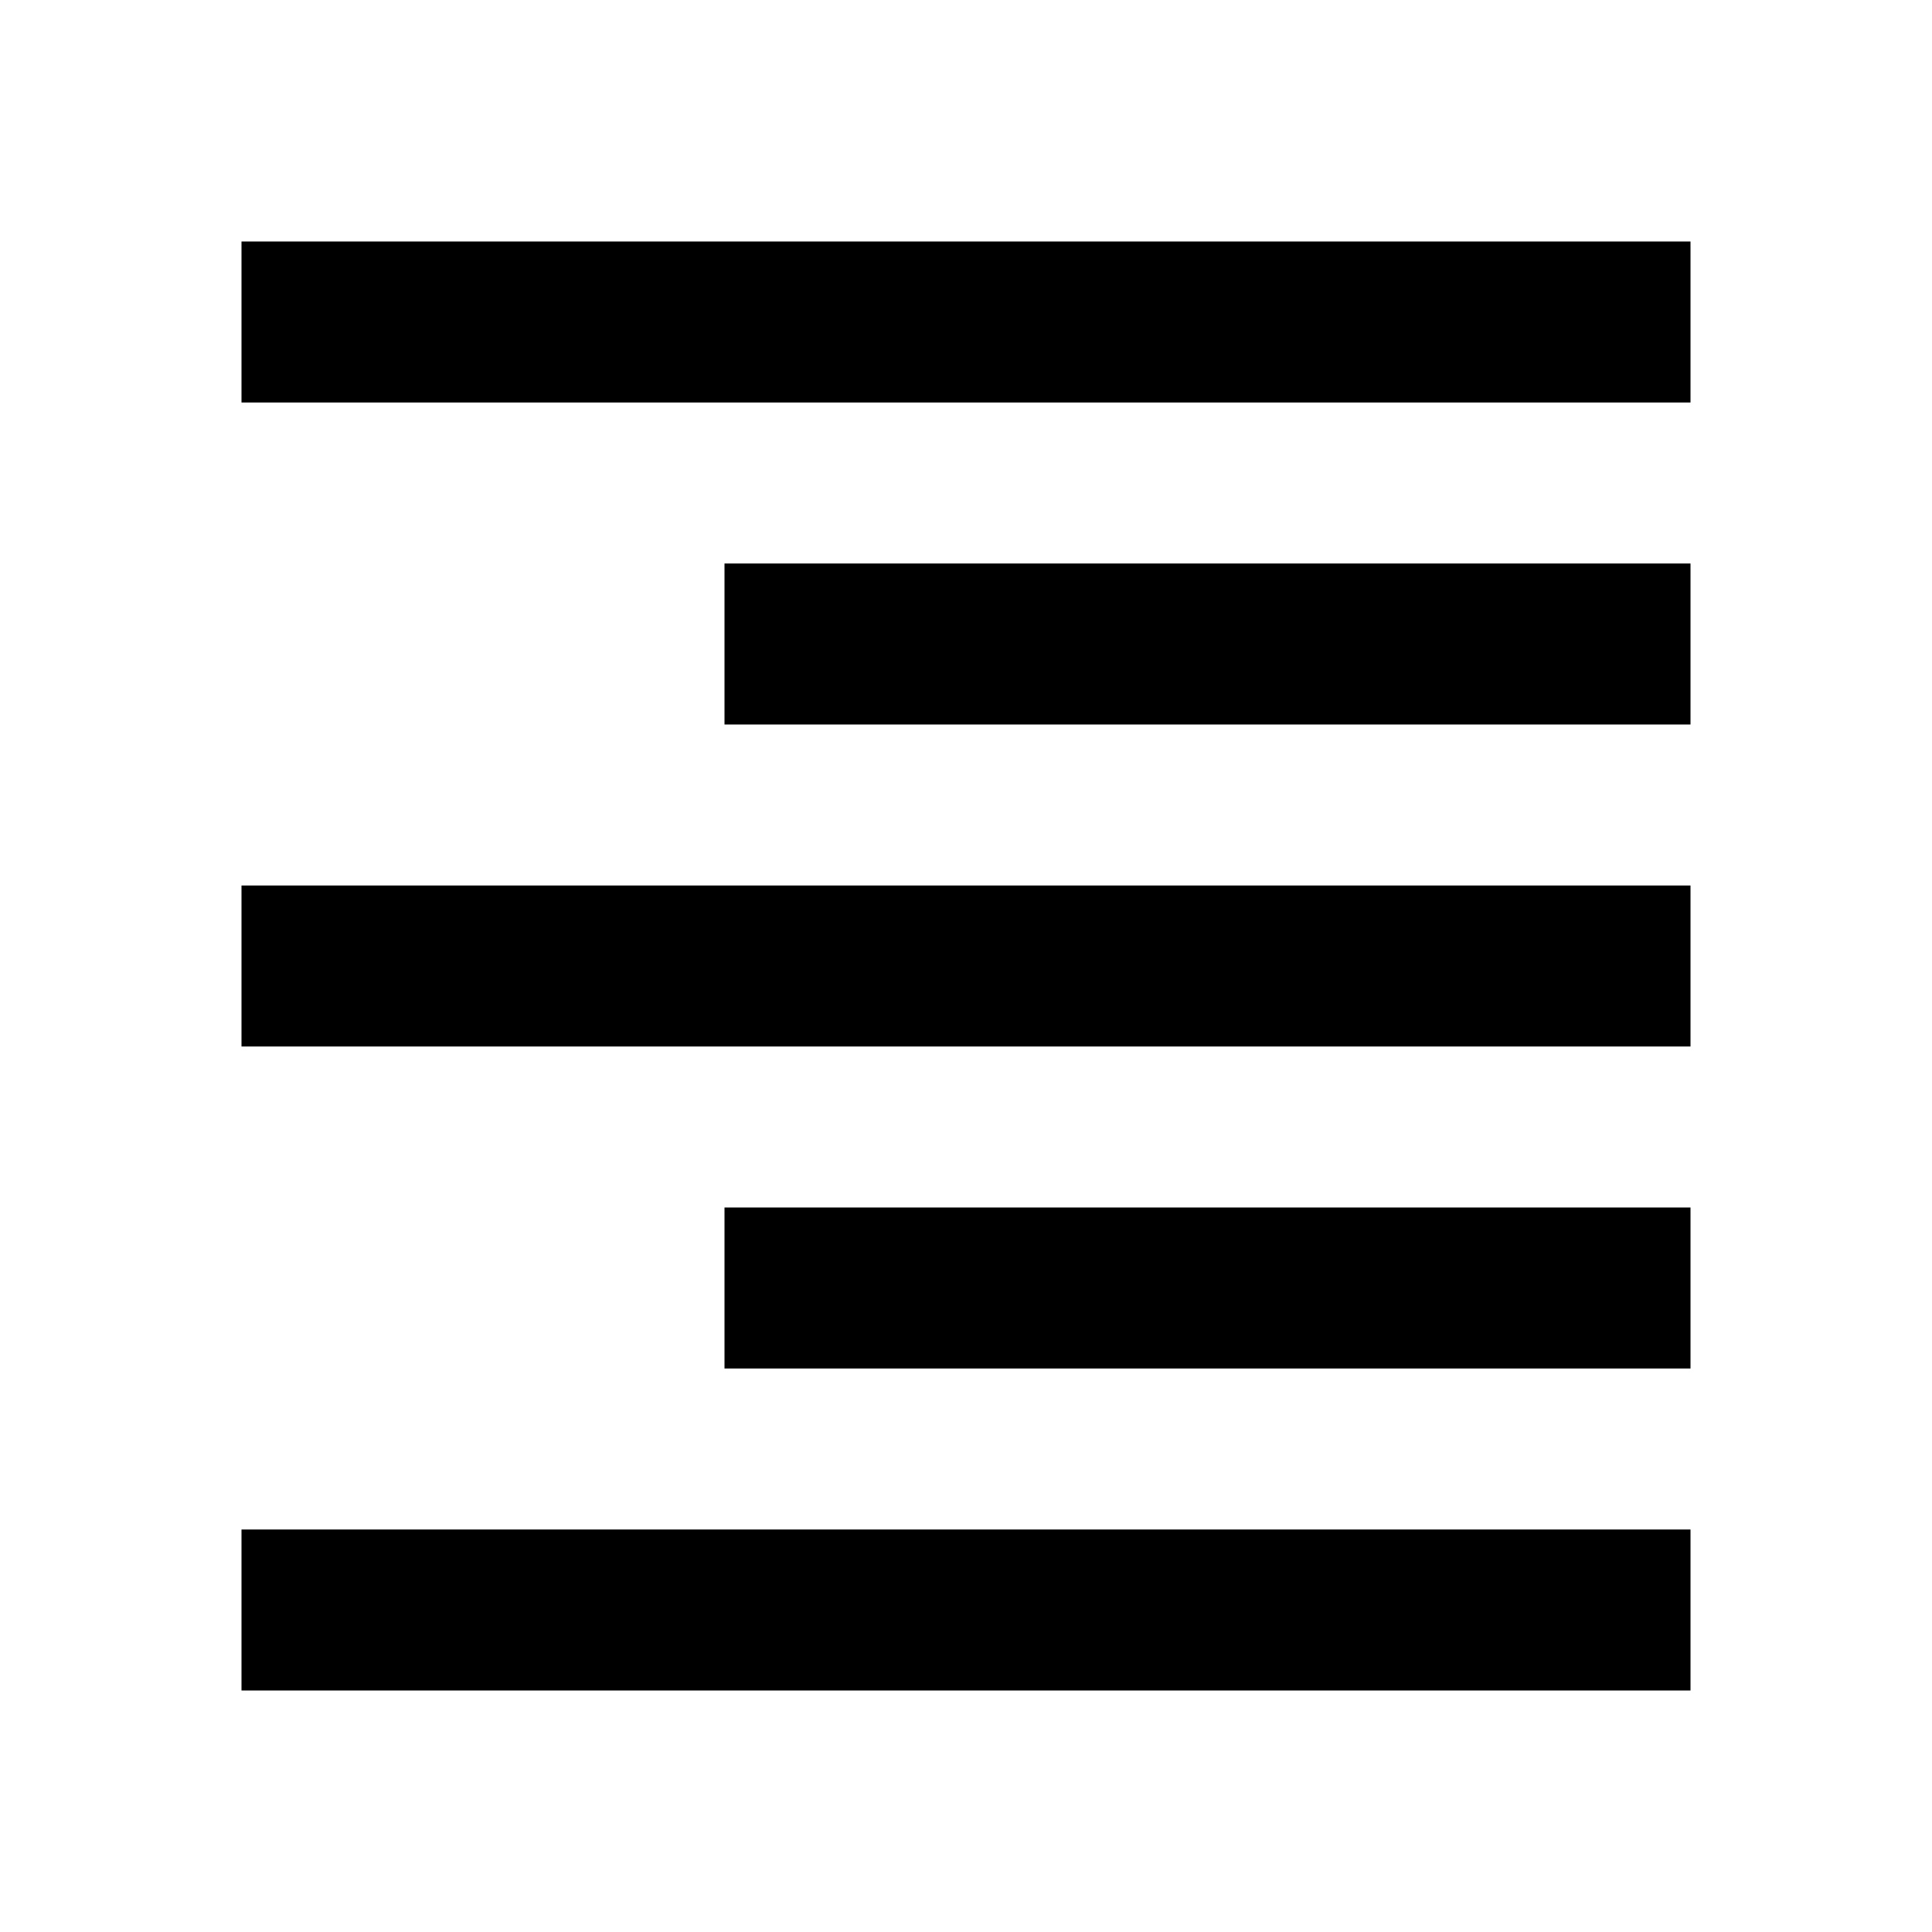
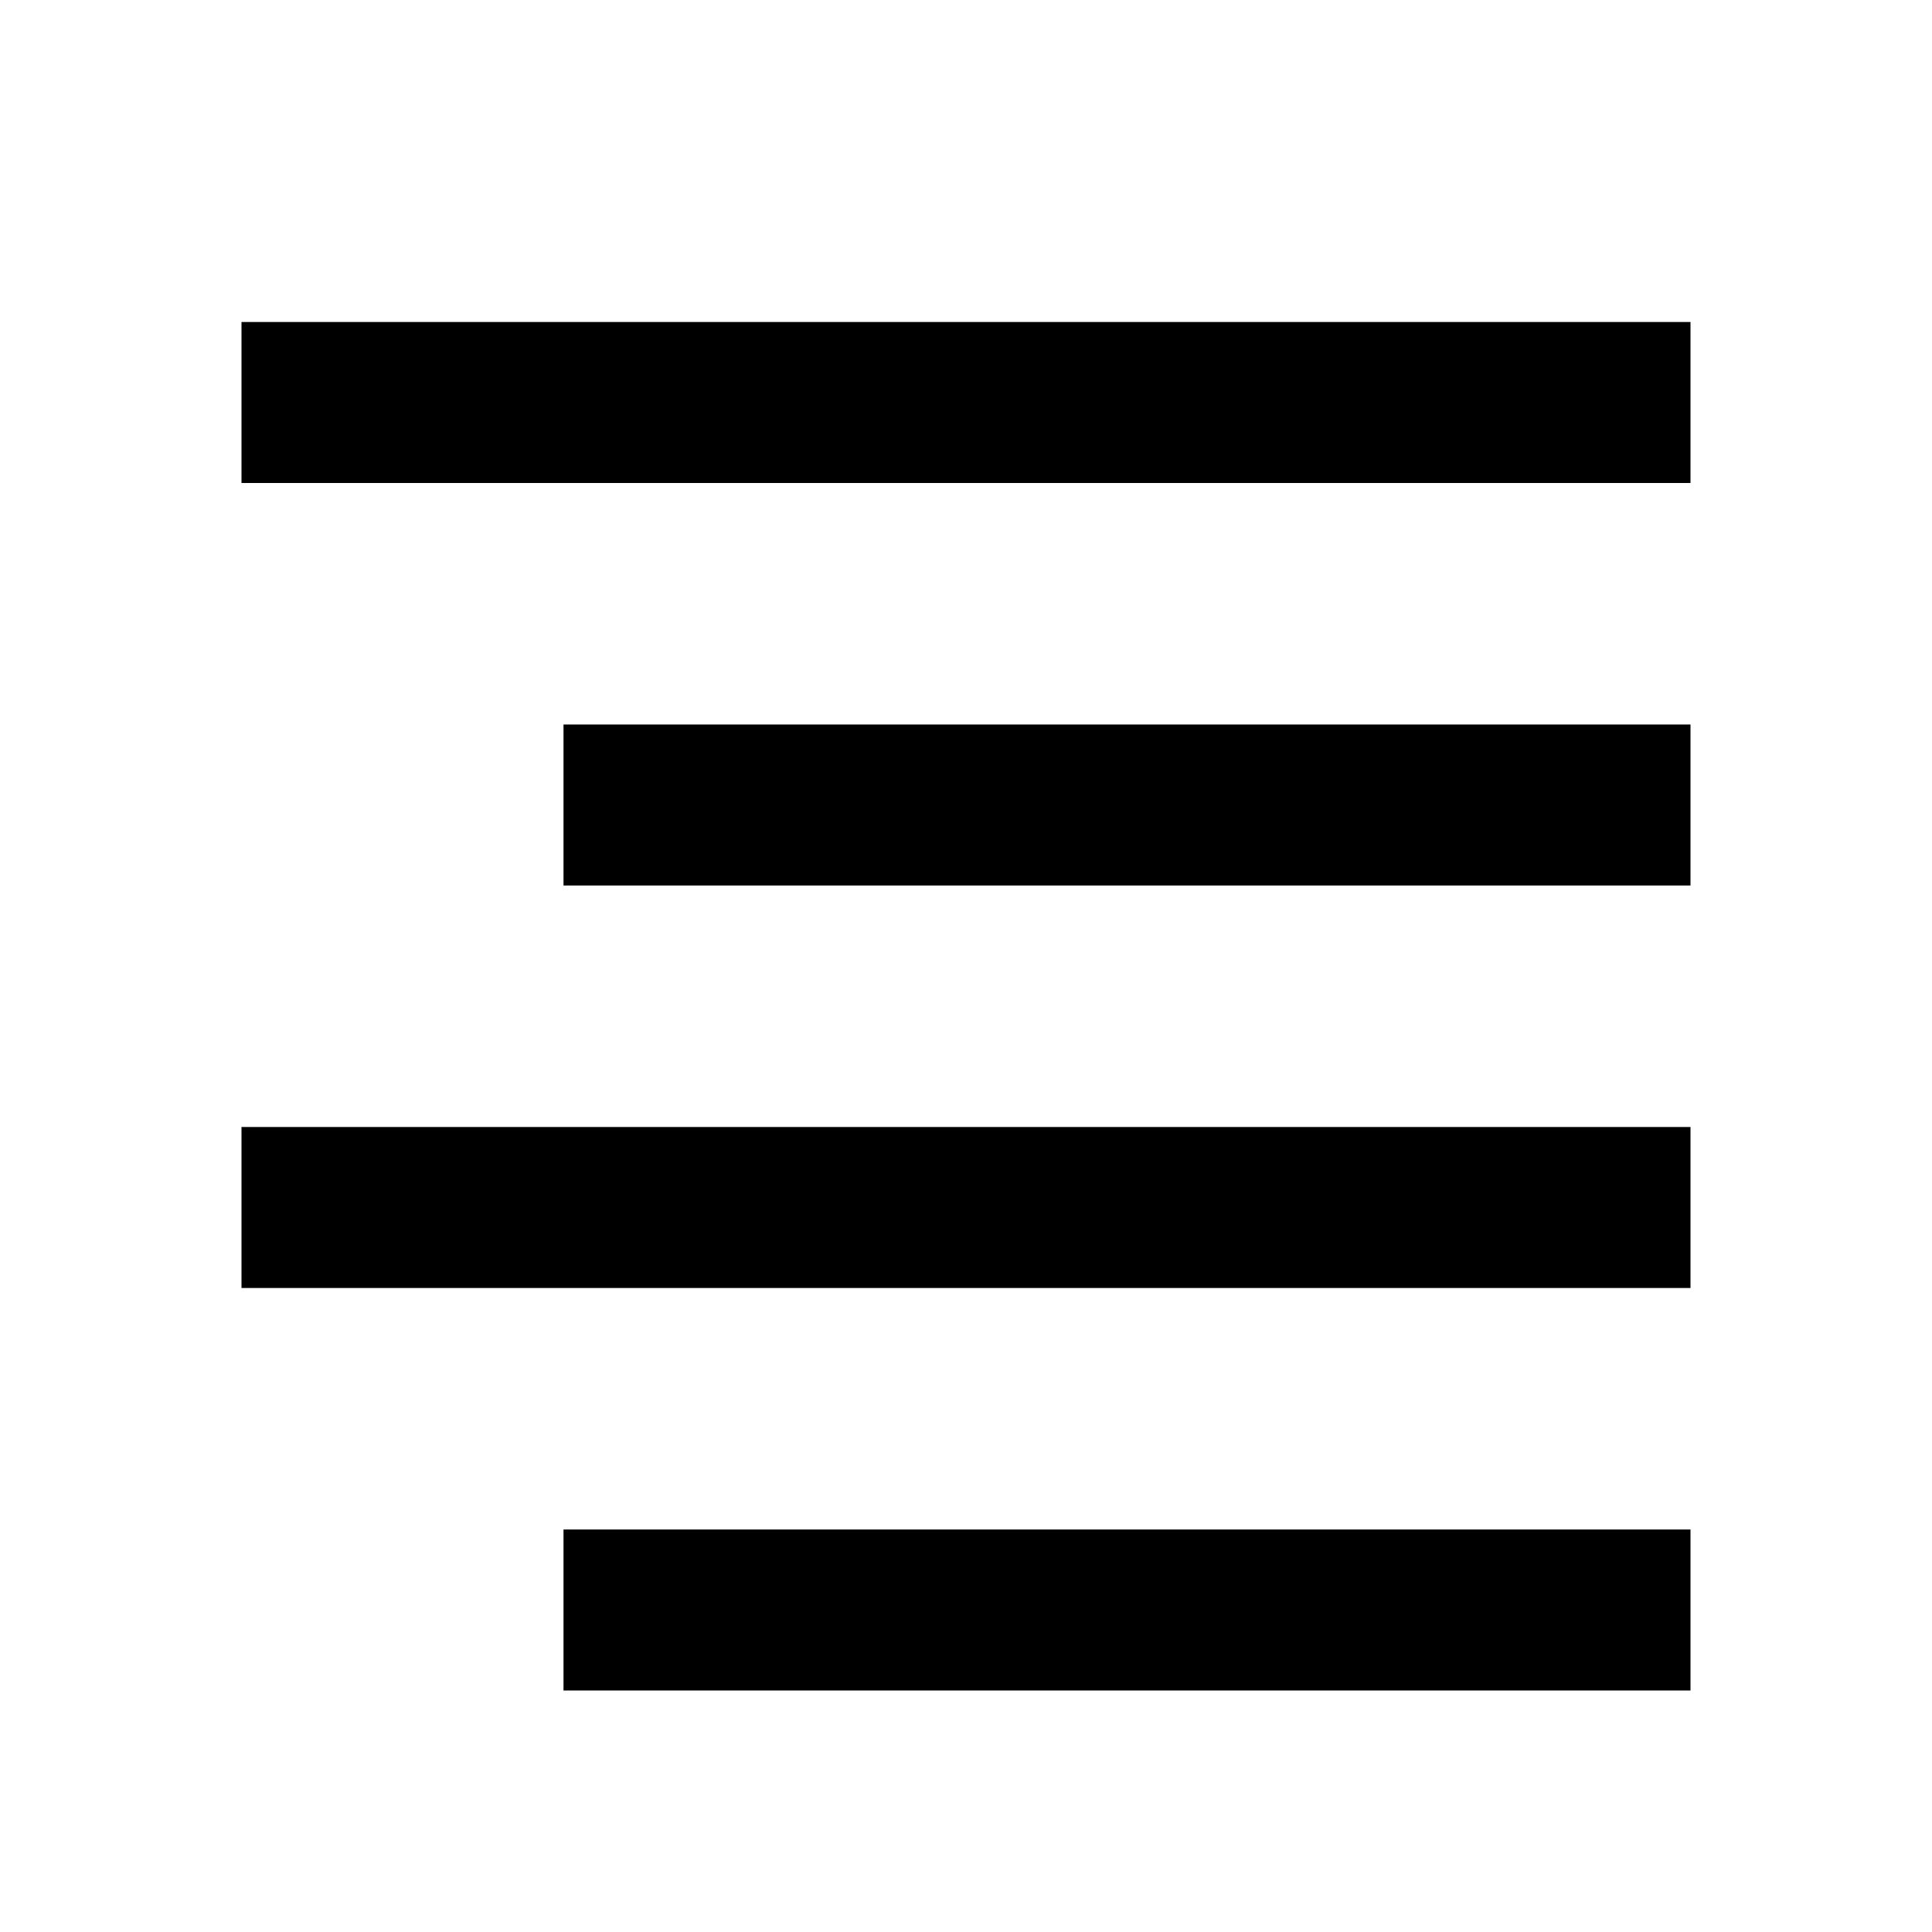
- <svg xmlns="http://www.w3.org/2000/svg" data-license="Apache License 2.0" data-source="Material Design" viewBox="0 0 24 24">
-   <path d="M3 21h18v-2H3v2zm6-4h12v-2H9v2zm-6-4h18v-2H3v2zm6-4h12V7H9v2zM3 3v2h18V3H3z" />
+ <svg xmlns="http://www.w3.org/2000/svg" viewBox="0 0 24 24" data-license="Apache License 2.0" data-source="Material Design" fill="currentColor">
+   <path d="M3 4H21V6H3V4ZM7 19H21V21H7V19ZM3 14H21V16H3V14ZM7 9H21V11H7V9Z" />
</svg>
